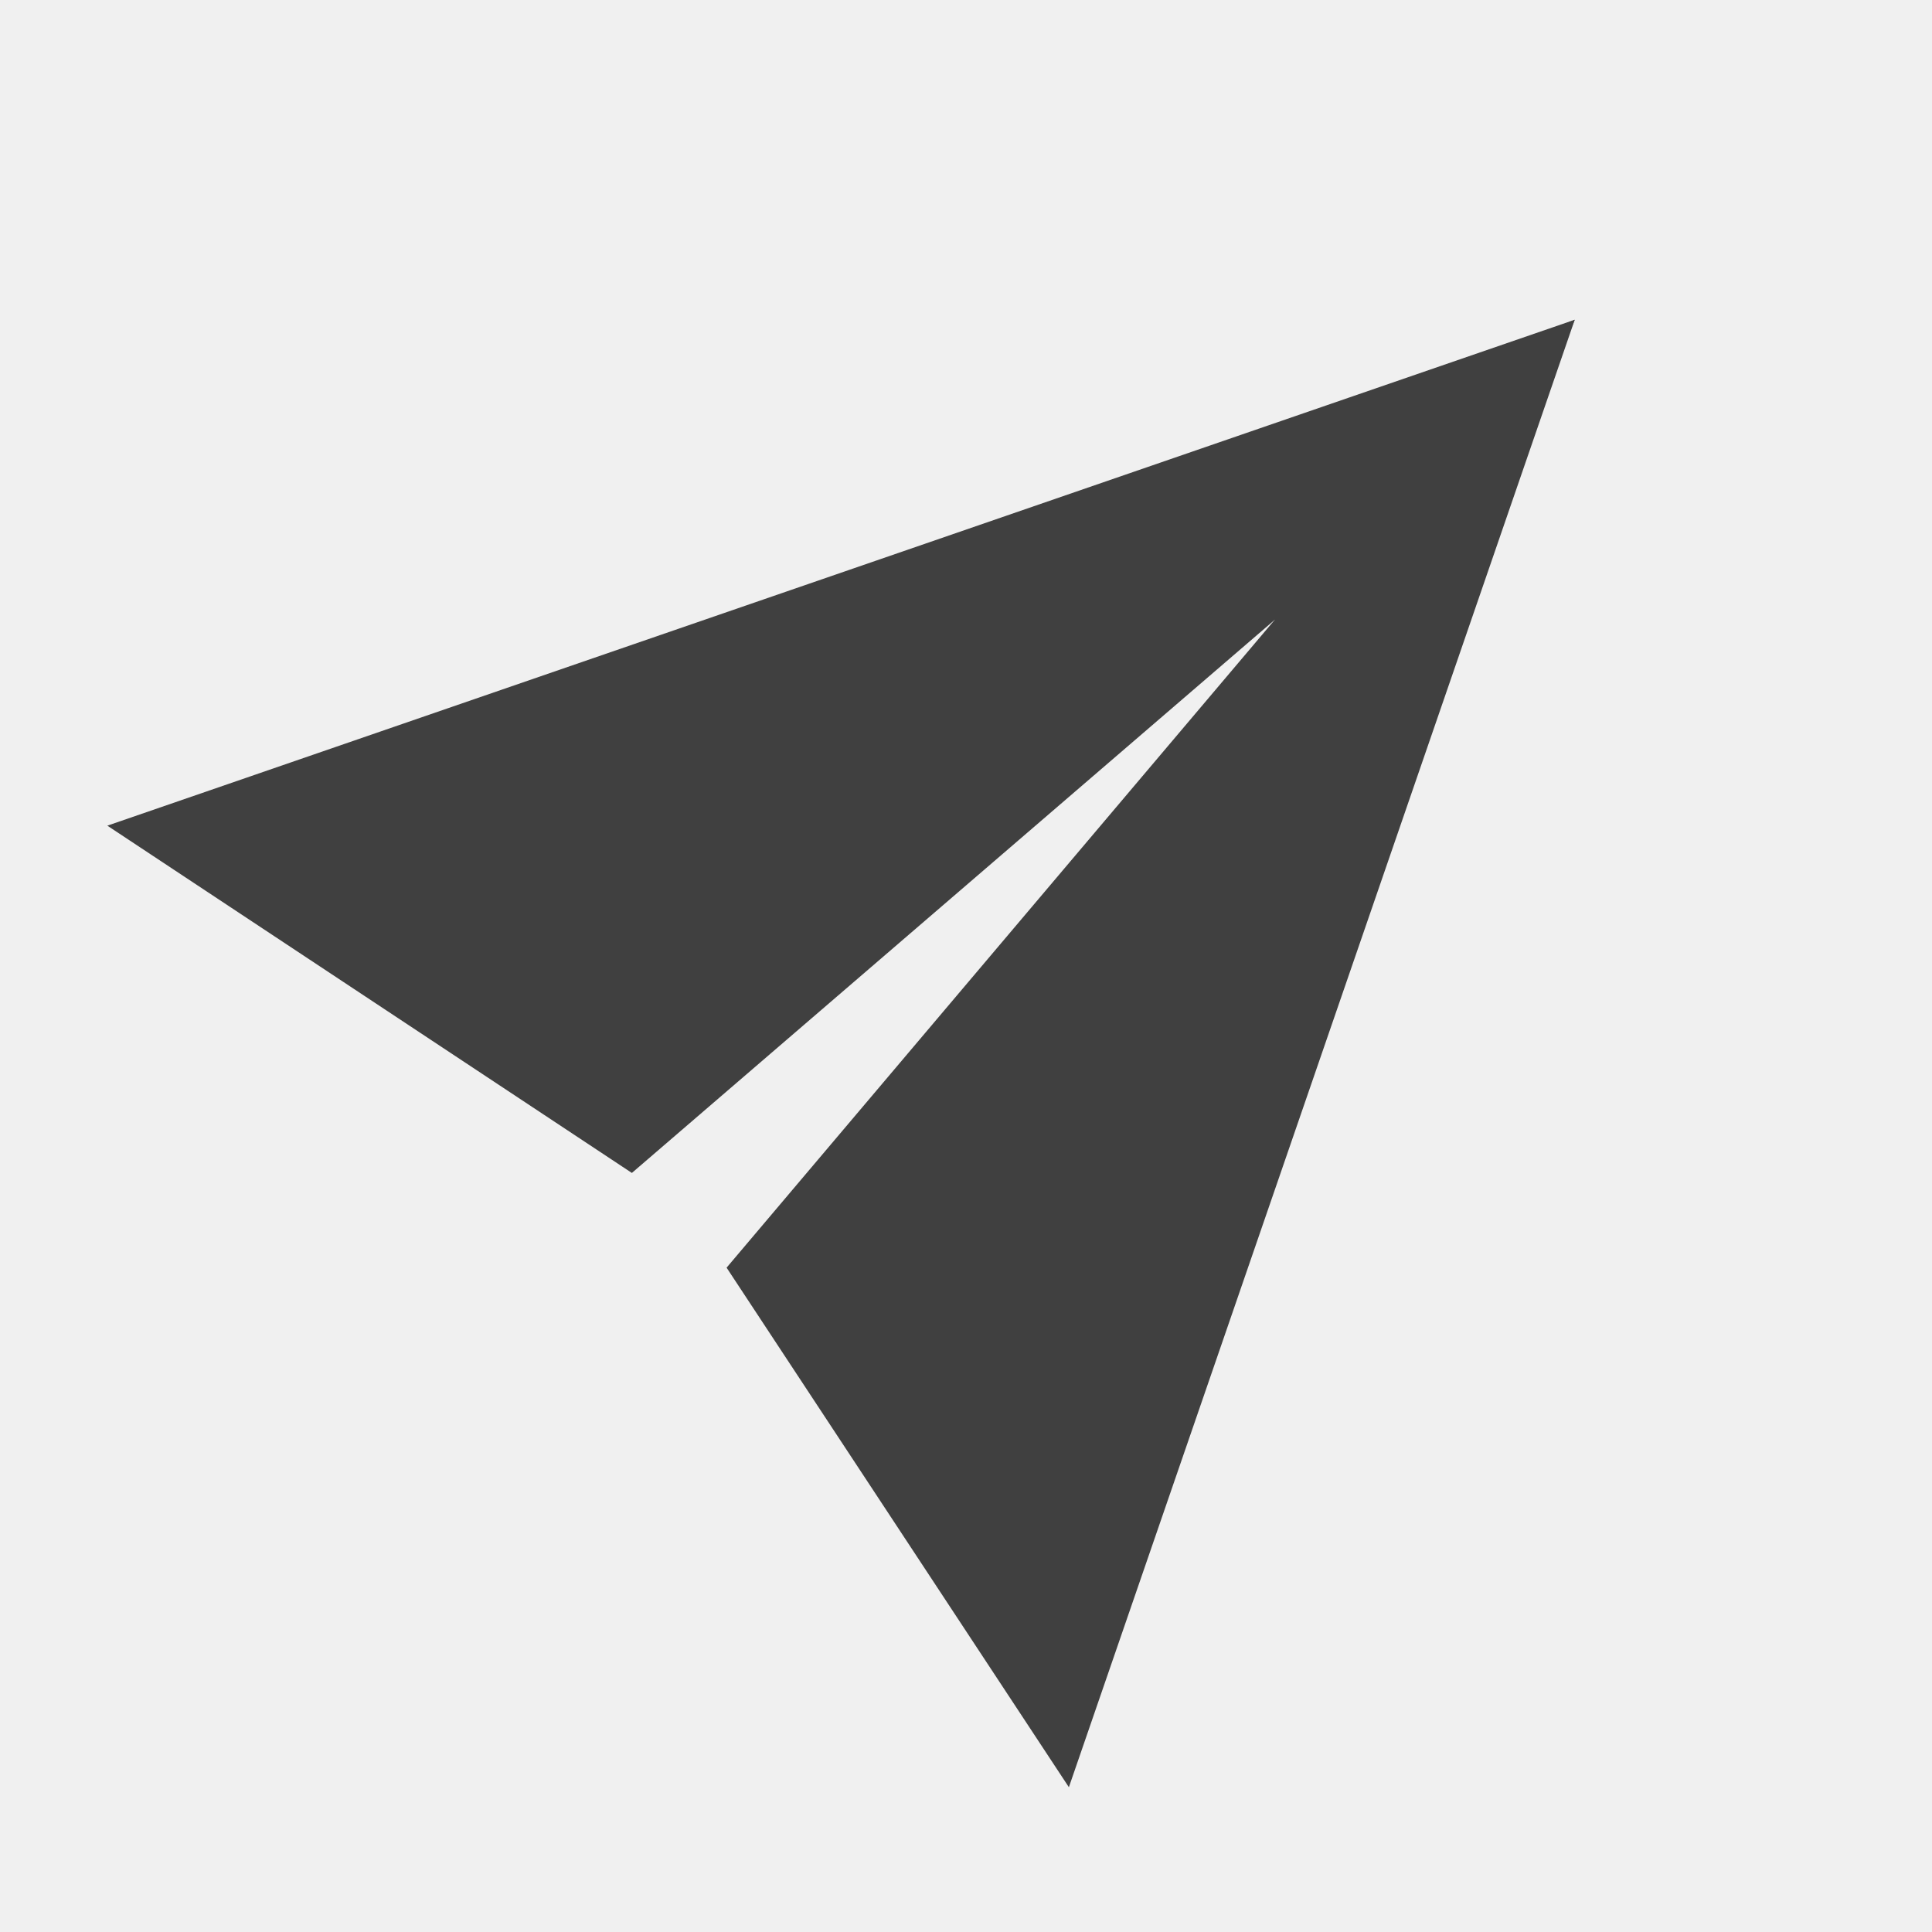
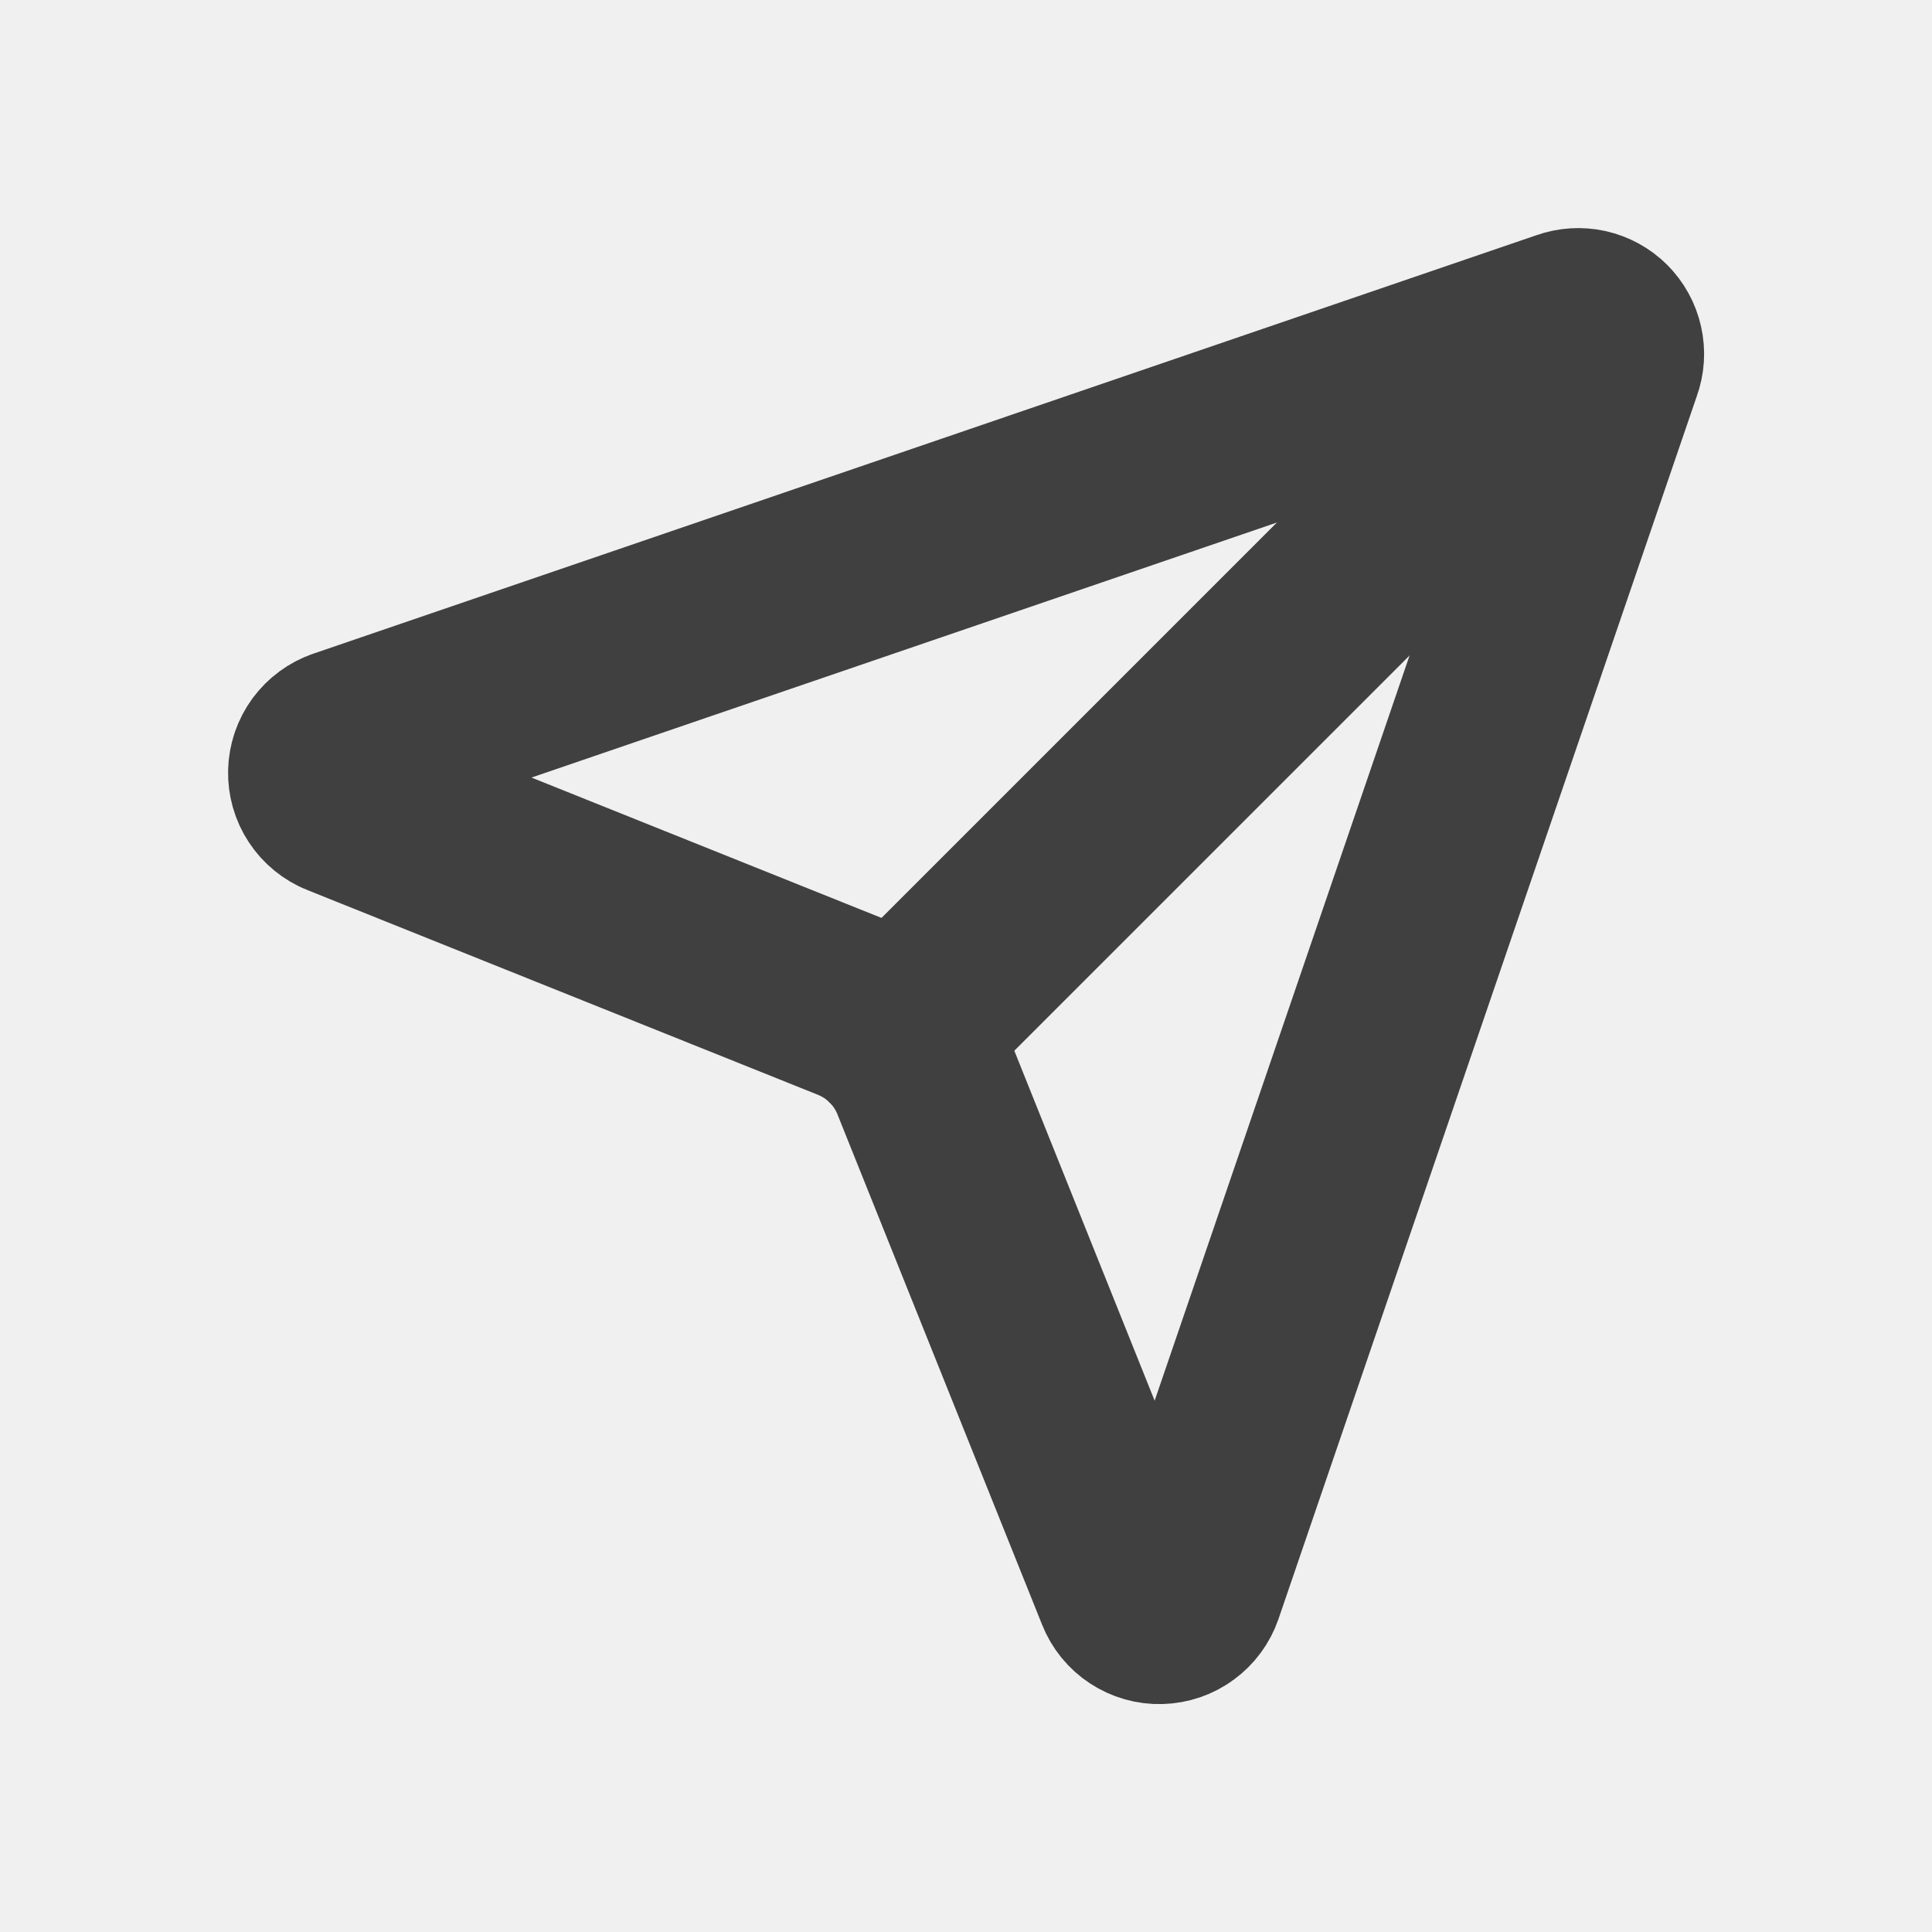
<svg xmlns="http://www.w3.org/2000/svg" width="36" height="36" viewBox="0 0 36 36" fill="none">
-   <g clip-path="url(#clip0)">
-     <path d="M11.774 21.856L2 15.385L29.343 5.958L23.753 11.549L11.774 21.856Z" fill="#404040" />
-     <path d="M13.539 23.621L19.917 33.302L29.343 5.958L23.753 11.549L13.539 23.621Z" fill="#404040" />
-     <path d="M23.694 11.49L23.811 11.607L29.261 6.157L29.343 5.958L29.144 6.04L23.694 11.49Z" fill="#404040" />
-   </g>
-   <defs>
-     <clipPath id="clip0">
-       <rect width="36" height="36" fill="white" />
-     </clipPath>
-   </defs>
+   <path d="M21.044 29.627C21.089 29.741 21.168 29.838 21.271 29.905C21.373 29.972 21.493 30.007 21.616 30.003C21.738 30 21.857 29.96 21.955 29.887C22.054 29.815 22.128 29.714 22.168 29.598L29.968 6.797C30.007 6.691 30.014 6.576 29.989 6.466C29.965 6.355 29.909 6.254 29.829 6.174C29.75 6.094 29.648 6.039 29.538 6.014C29.428 5.99 29.313 5.997 29.206 6.035L6.405 13.836C6.29 13.875 6.189 13.95 6.116 14.048C6.044 14.147 6.003 14.265 6 14.388C5.997 14.51 6.031 14.631 6.099 14.733C6.166 14.835 6.263 14.915 6.377 14.96L15.893 18.776C16.194 18.897 16.467 19.077 16.697 19.306C16.926 19.535 17.106 19.808 17.227 20.108L21.044 29.627Z" stroke="#404040" stroke-width="3.5" stroke-linecap="round" stroke-linejoin="round" />
+   <path d="M29.826 6.179L16.697 19.307" stroke="#404040" stroke-width="3.5" stroke-linecap="round" stroke-linejoin="round" />
</svg>
